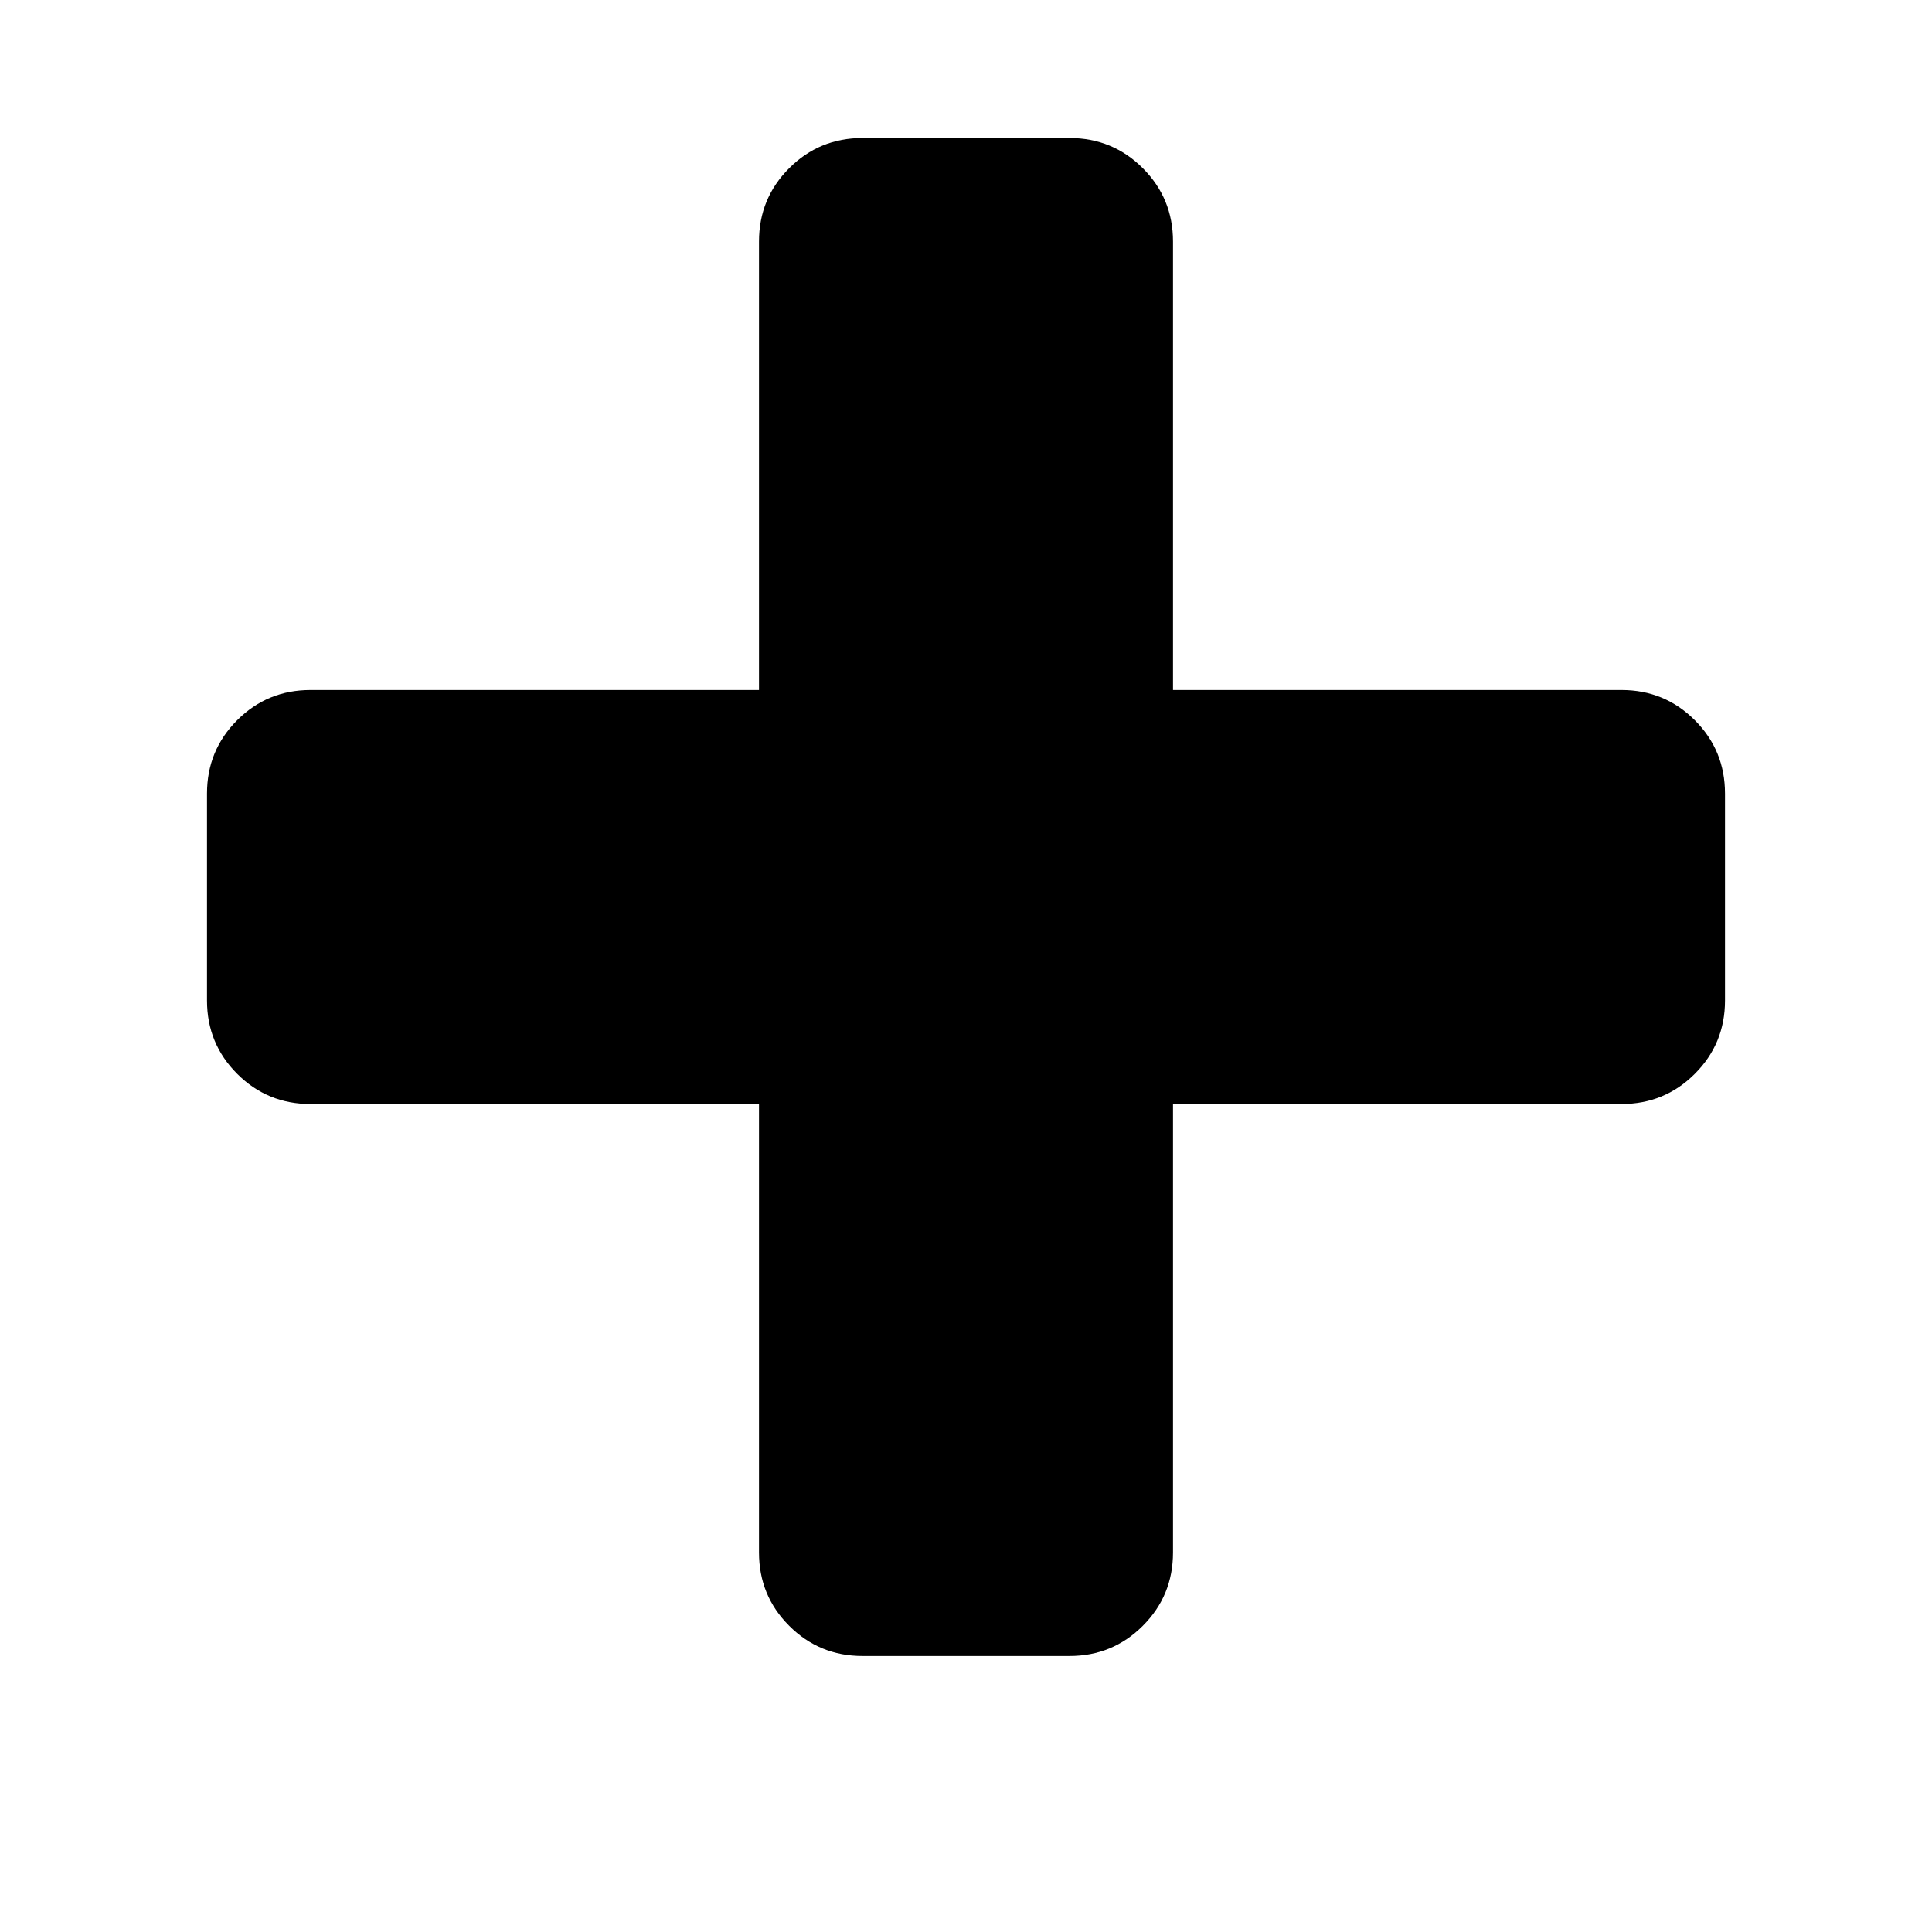
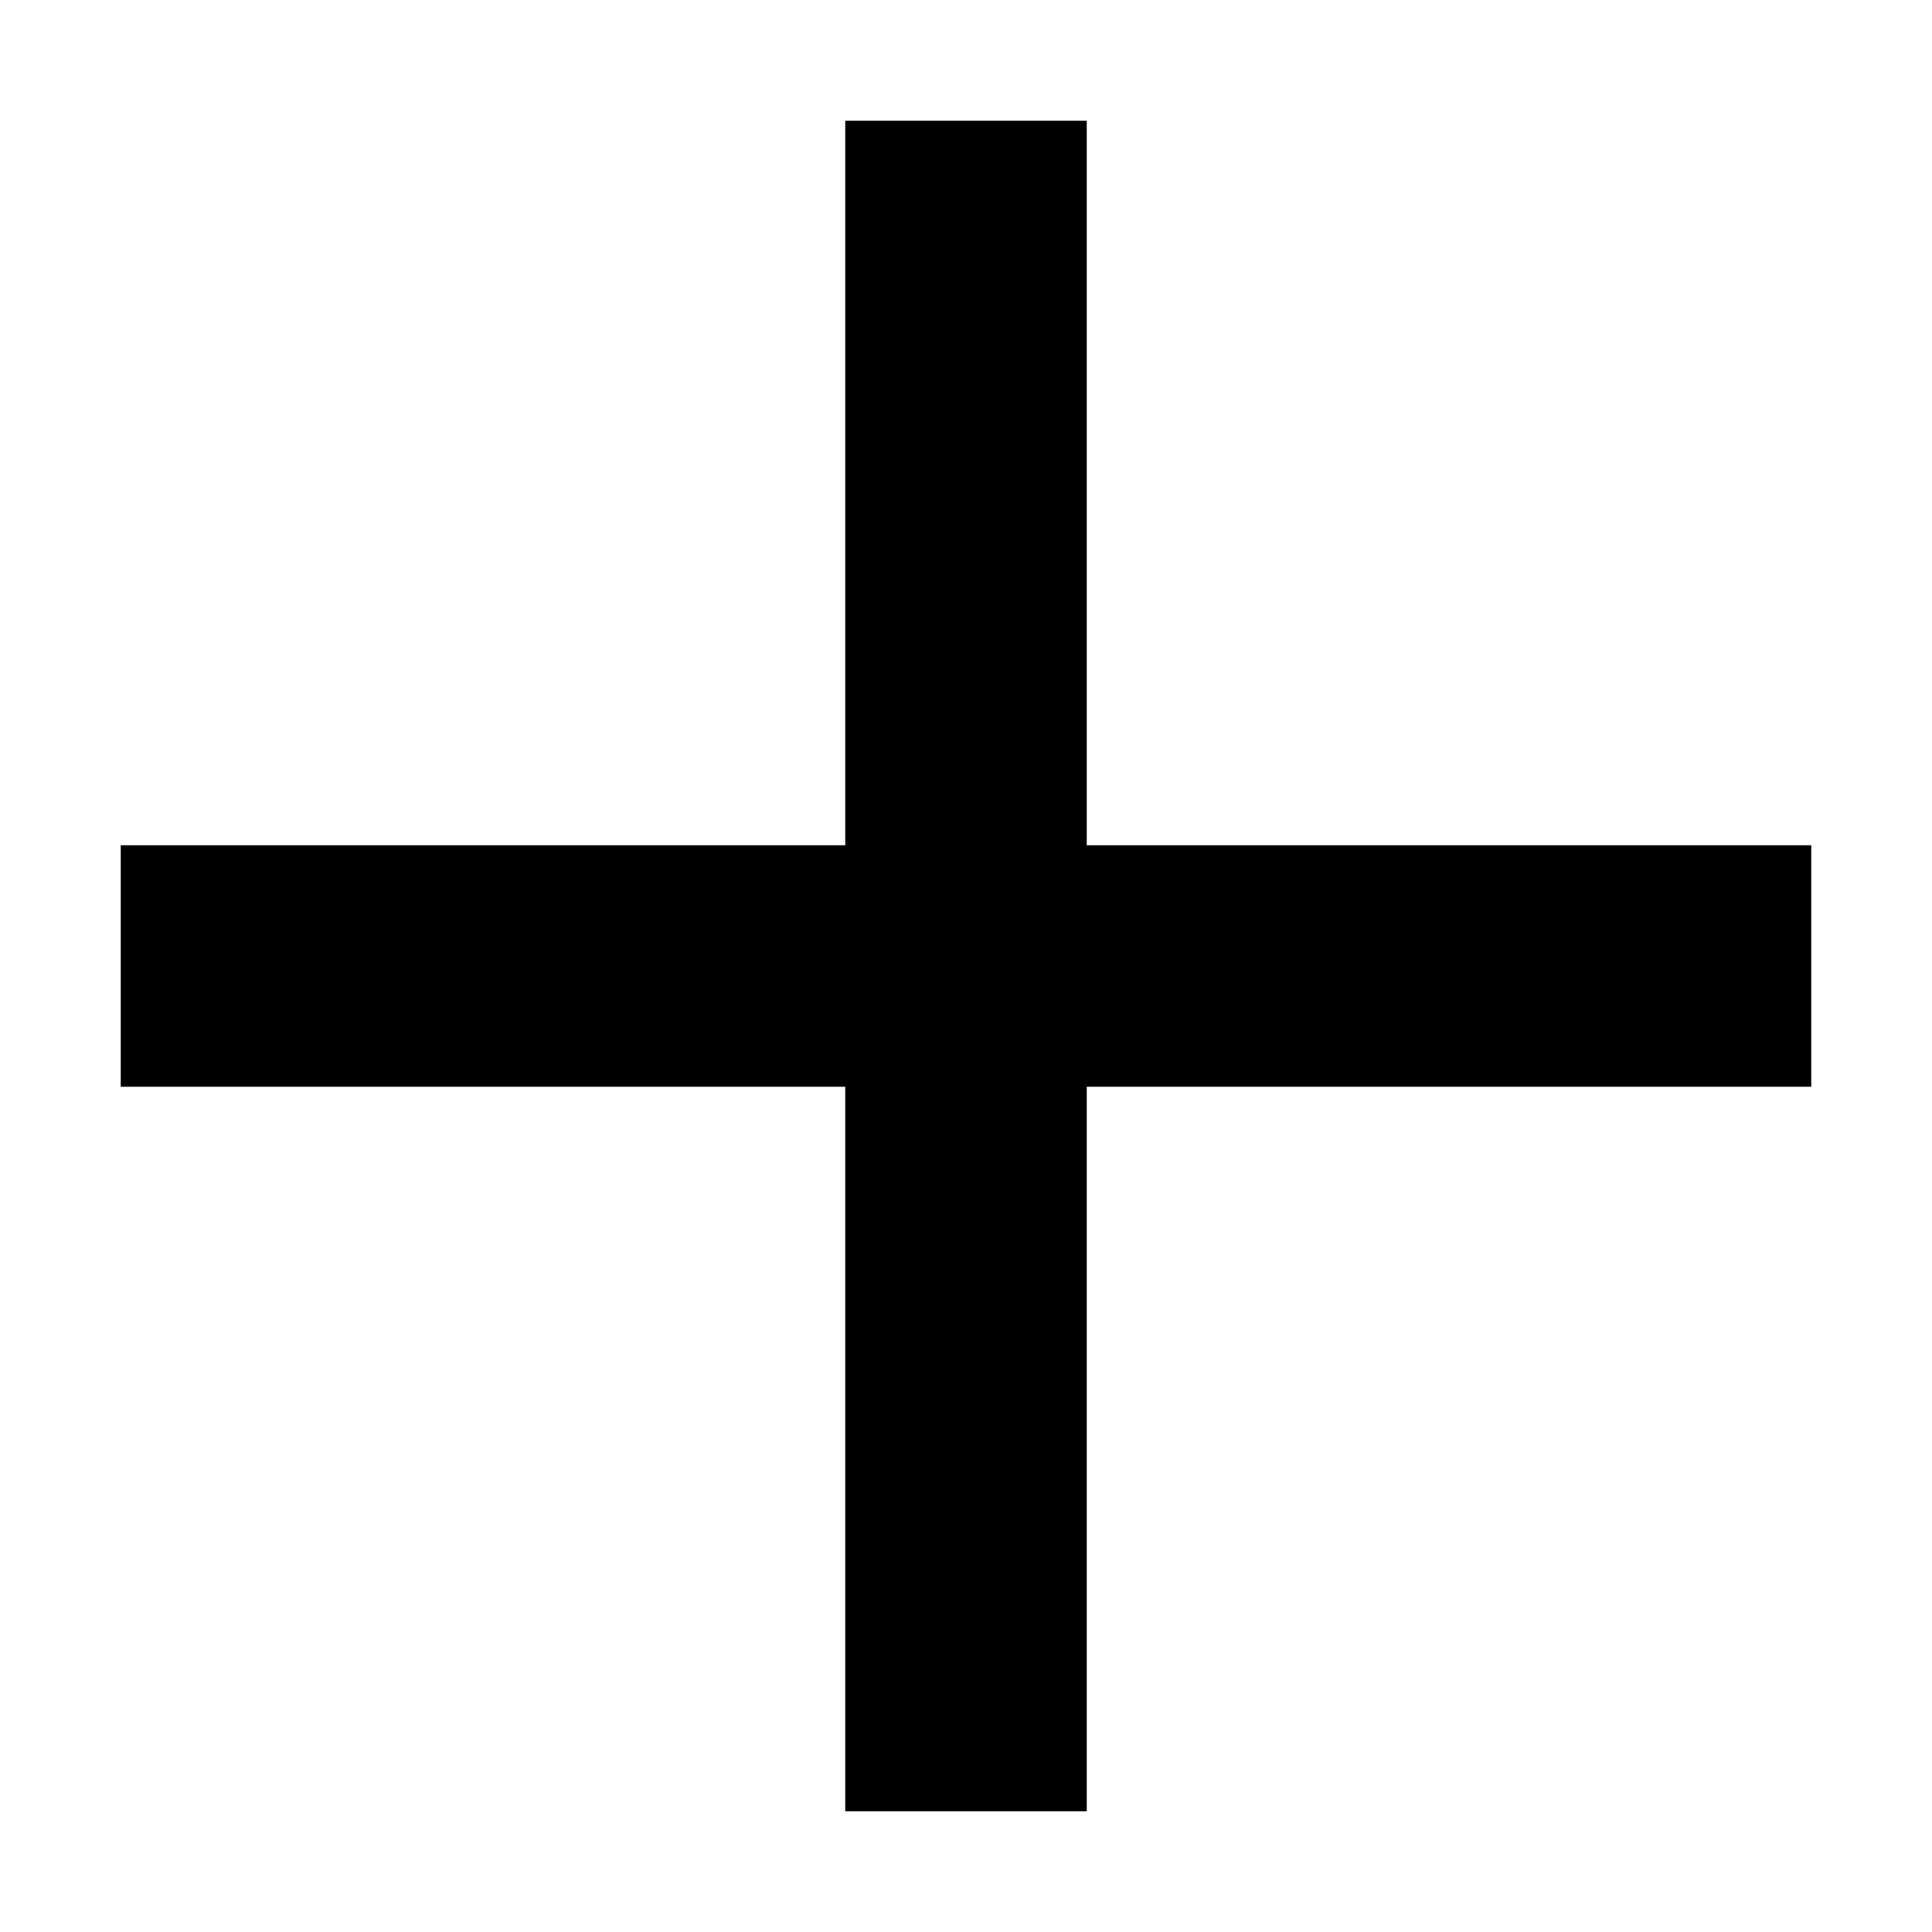
- <svg xmlns="http://www.w3.org/2000/svg" t="1611475640715" class="icon" viewBox="0 0 1024 1024" version="1.1" p-id="9262" width="256" height="256">
+ <svg xmlns="http://www.w3.org/2000/svg" t="1648551243902" class="icon" viewBox="0 0 1024 1024" version="1.1" p-id="4097" width="256" height="256">
  <defs>
-     <style type="text/css" />
+     <style type="text/css">@font-face { font-family: feedback-iconfont; src: url("//at.alicdn.com/t/font_1031158_u69w8yhxdu.woff2?t=1630033759944") format("woff2"), url("//at.alicdn.com/t/font_1031158_u69w8yhxdu.woff?t=1630033759944") format("woff"), url("//at.alicdn.com/t/font_1031158_u69w8yhxdu.ttf?t=1630033759944") format("truetype"); }
+ </style>
  </defs>
-   <path d="M914.286 420.571v109.714q0 22.857-16 38.857t-38.857 16H621.714v237.714q0 22.857-16 38.857t-38.857 16H457.143q-22.857 0-38.857-16t-16-38.857v-237.714H164.571q-22.857 0-38.857-16T109.714 530.286V420.571q0-22.857 16-38.857t38.857-16h237.714V128q0-22.857 16-38.857t38.857-16h109.714q22.857 0 38.857 16t16 38.857v237.714h237.714q22.857 0 38.857 16t16 38.857z" p-id="9263" />
+   <path d="M576 64H448v384H64v128h384v384h128V576h384V448H576z" p-id="4098" />
</svg>
